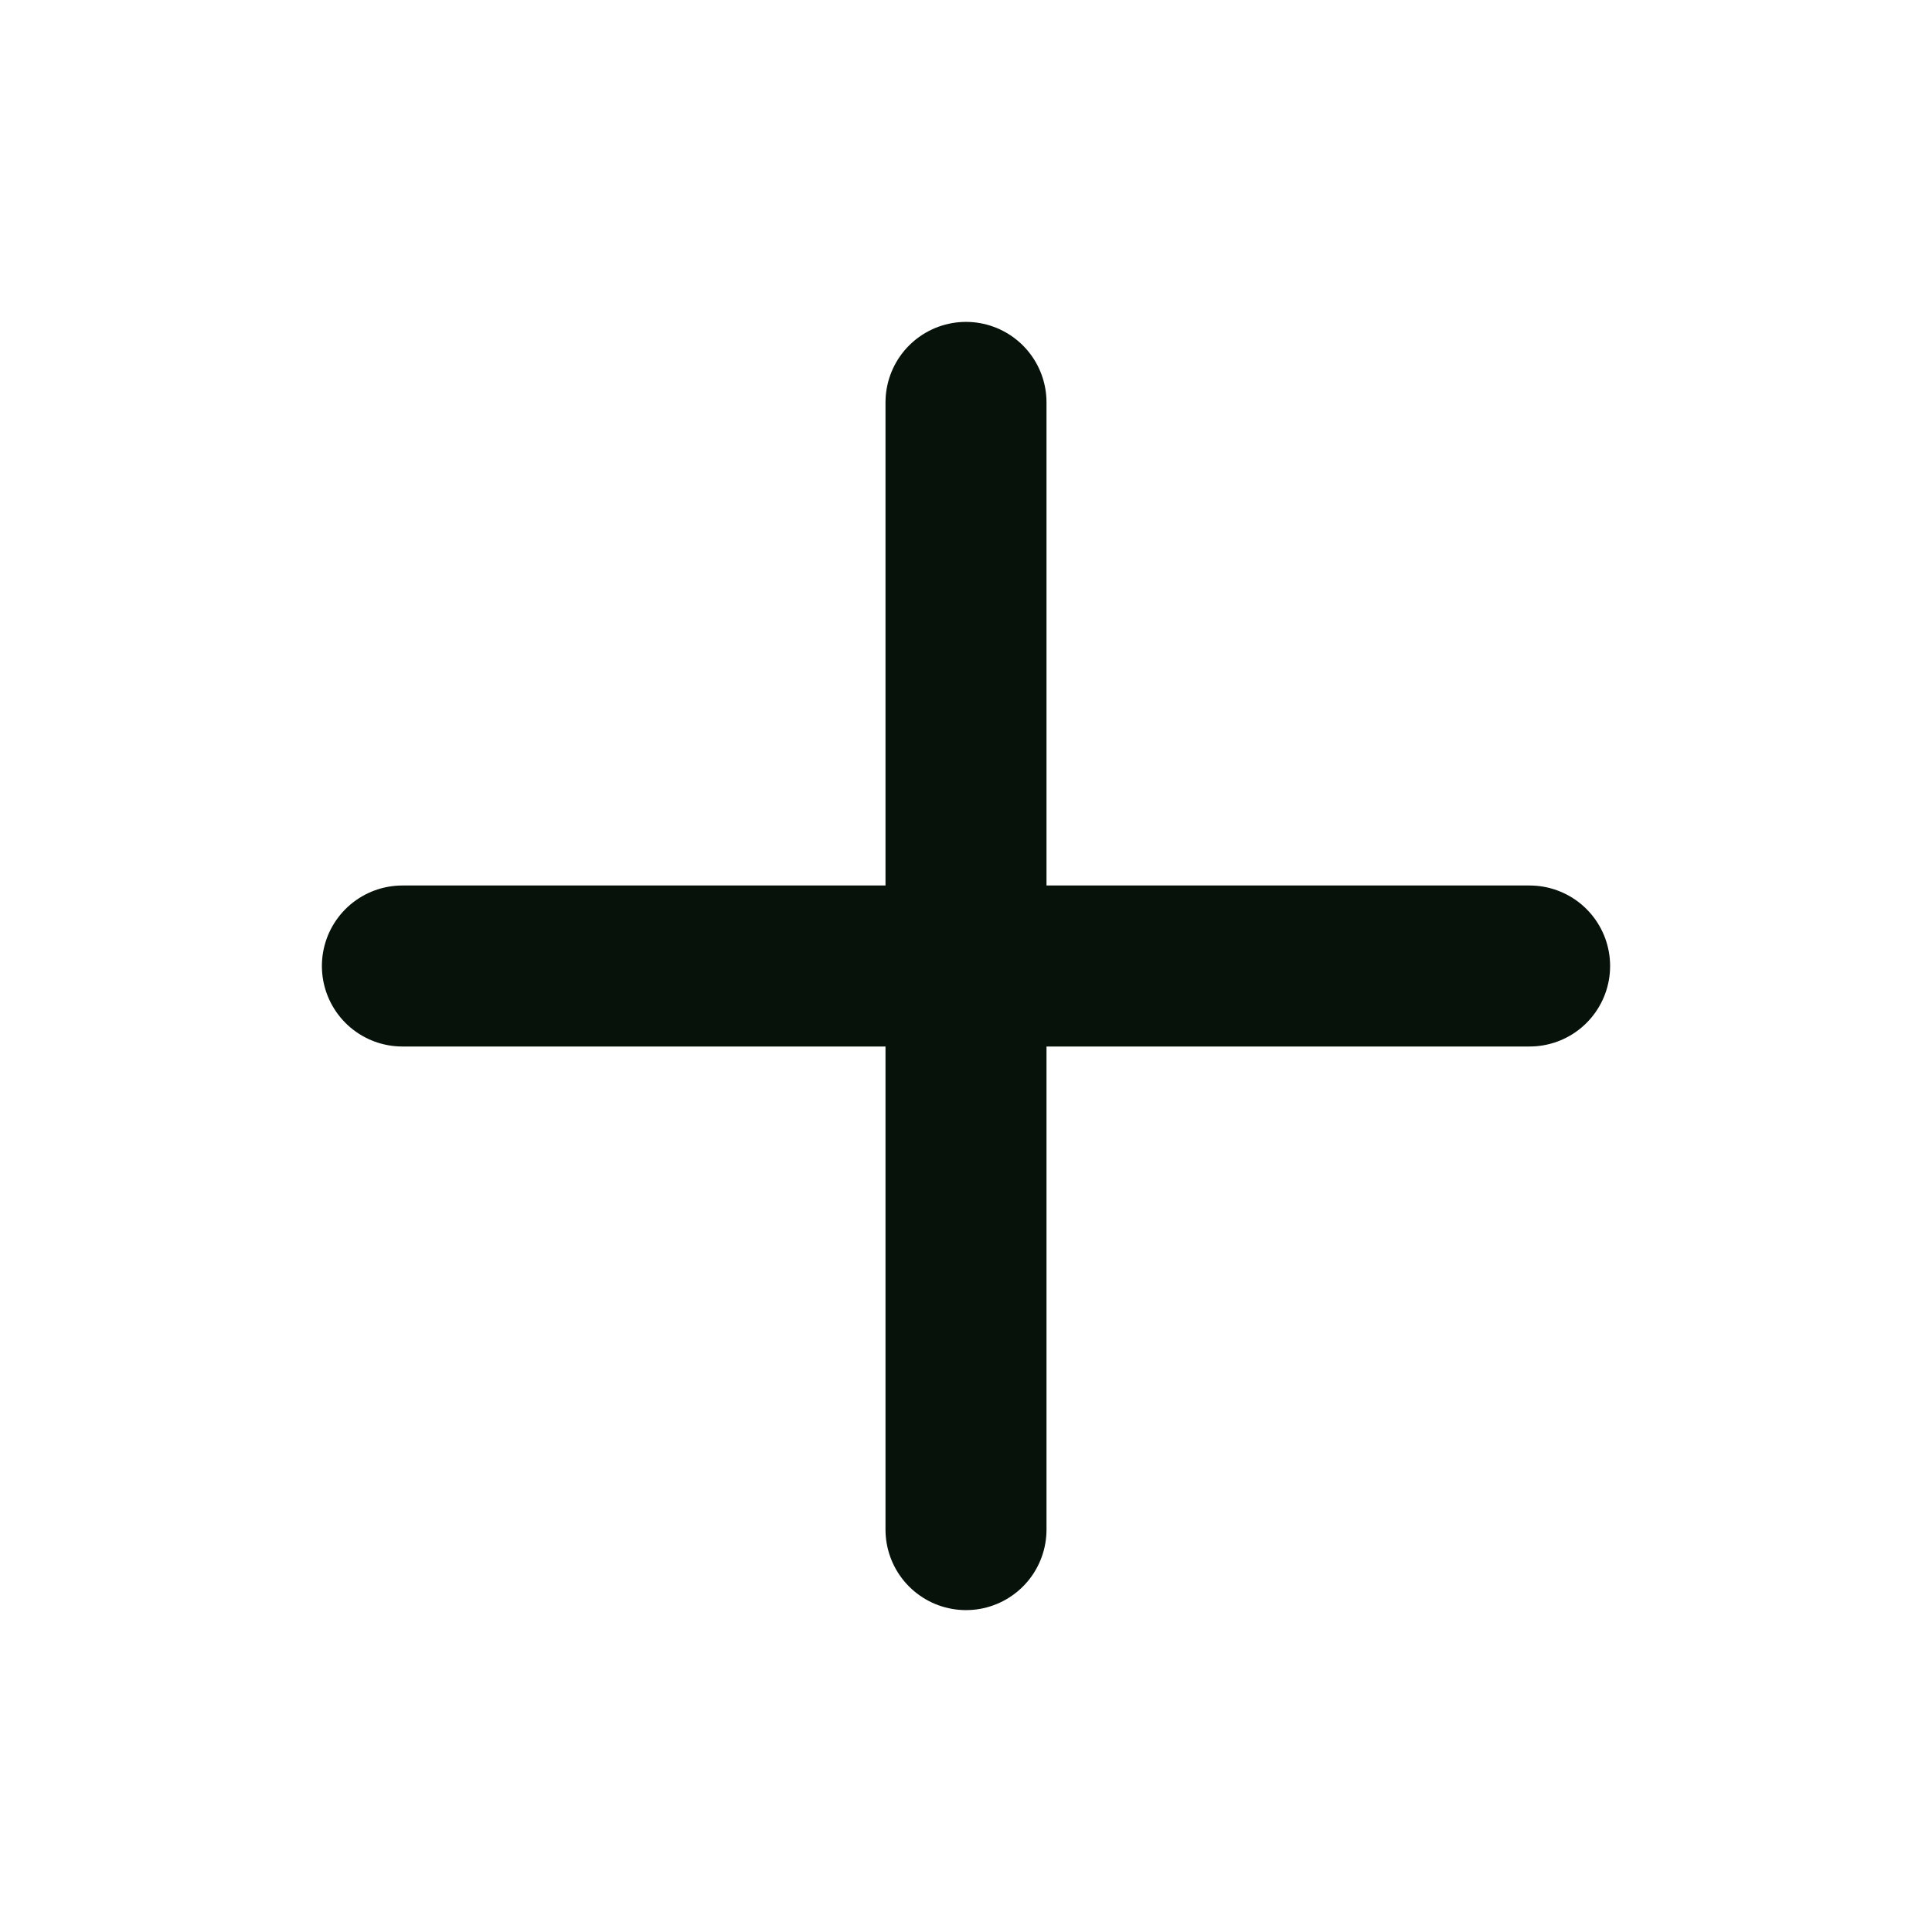
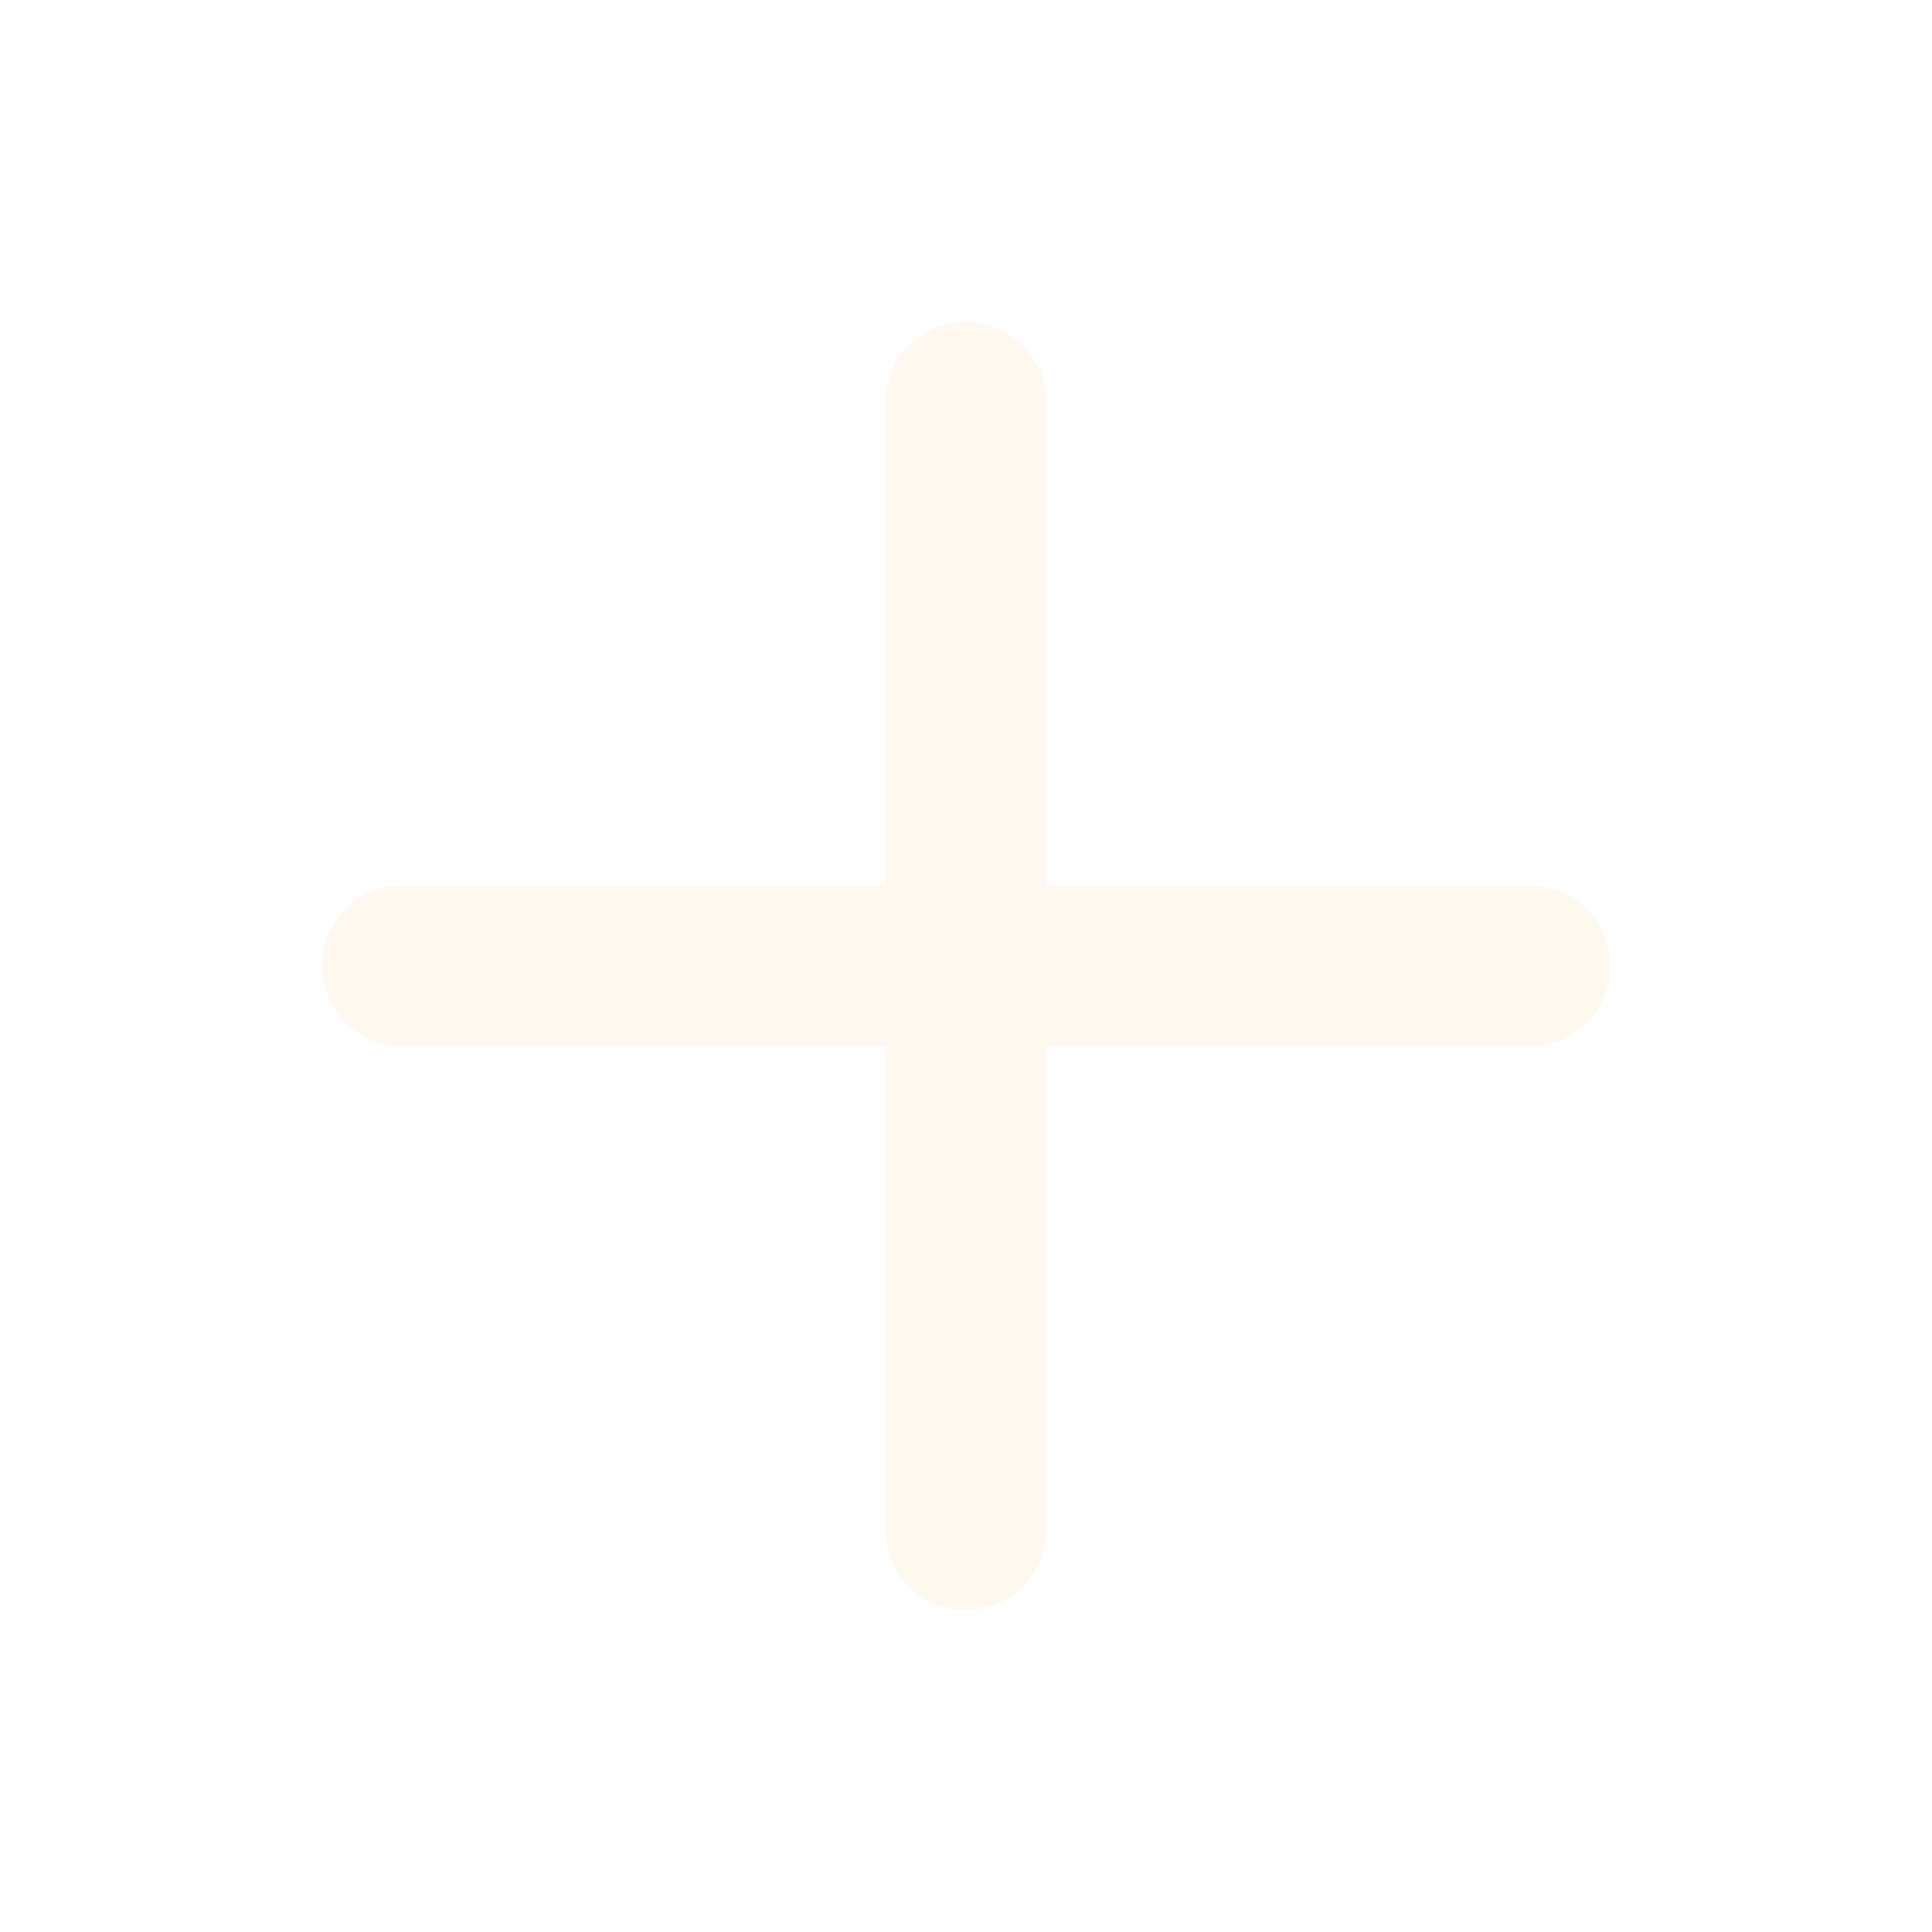
<svg xmlns="http://www.w3.org/2000/svg" preserveAspectRatio="none" overflow="visible" style="display: block;" width="18" height="18" viewBox="0 0 18 18" fill="none">
  <g id="plus">
-     <path id="Vector" d="M3.749 9H9M9 9H14.251M9 9V3.749M9 9V14.251" stroke-width="1.5" stroke-linecap="round" stroke="#07120B" />
+     <path id="Vector" d="M3.749 9H9M9 9H14.251M9 9V3.749M9 9V14.251" stroke-width="1.5" stroke-linecap="round" stroke="#FFF8EE" />
  </g>
</svg>
